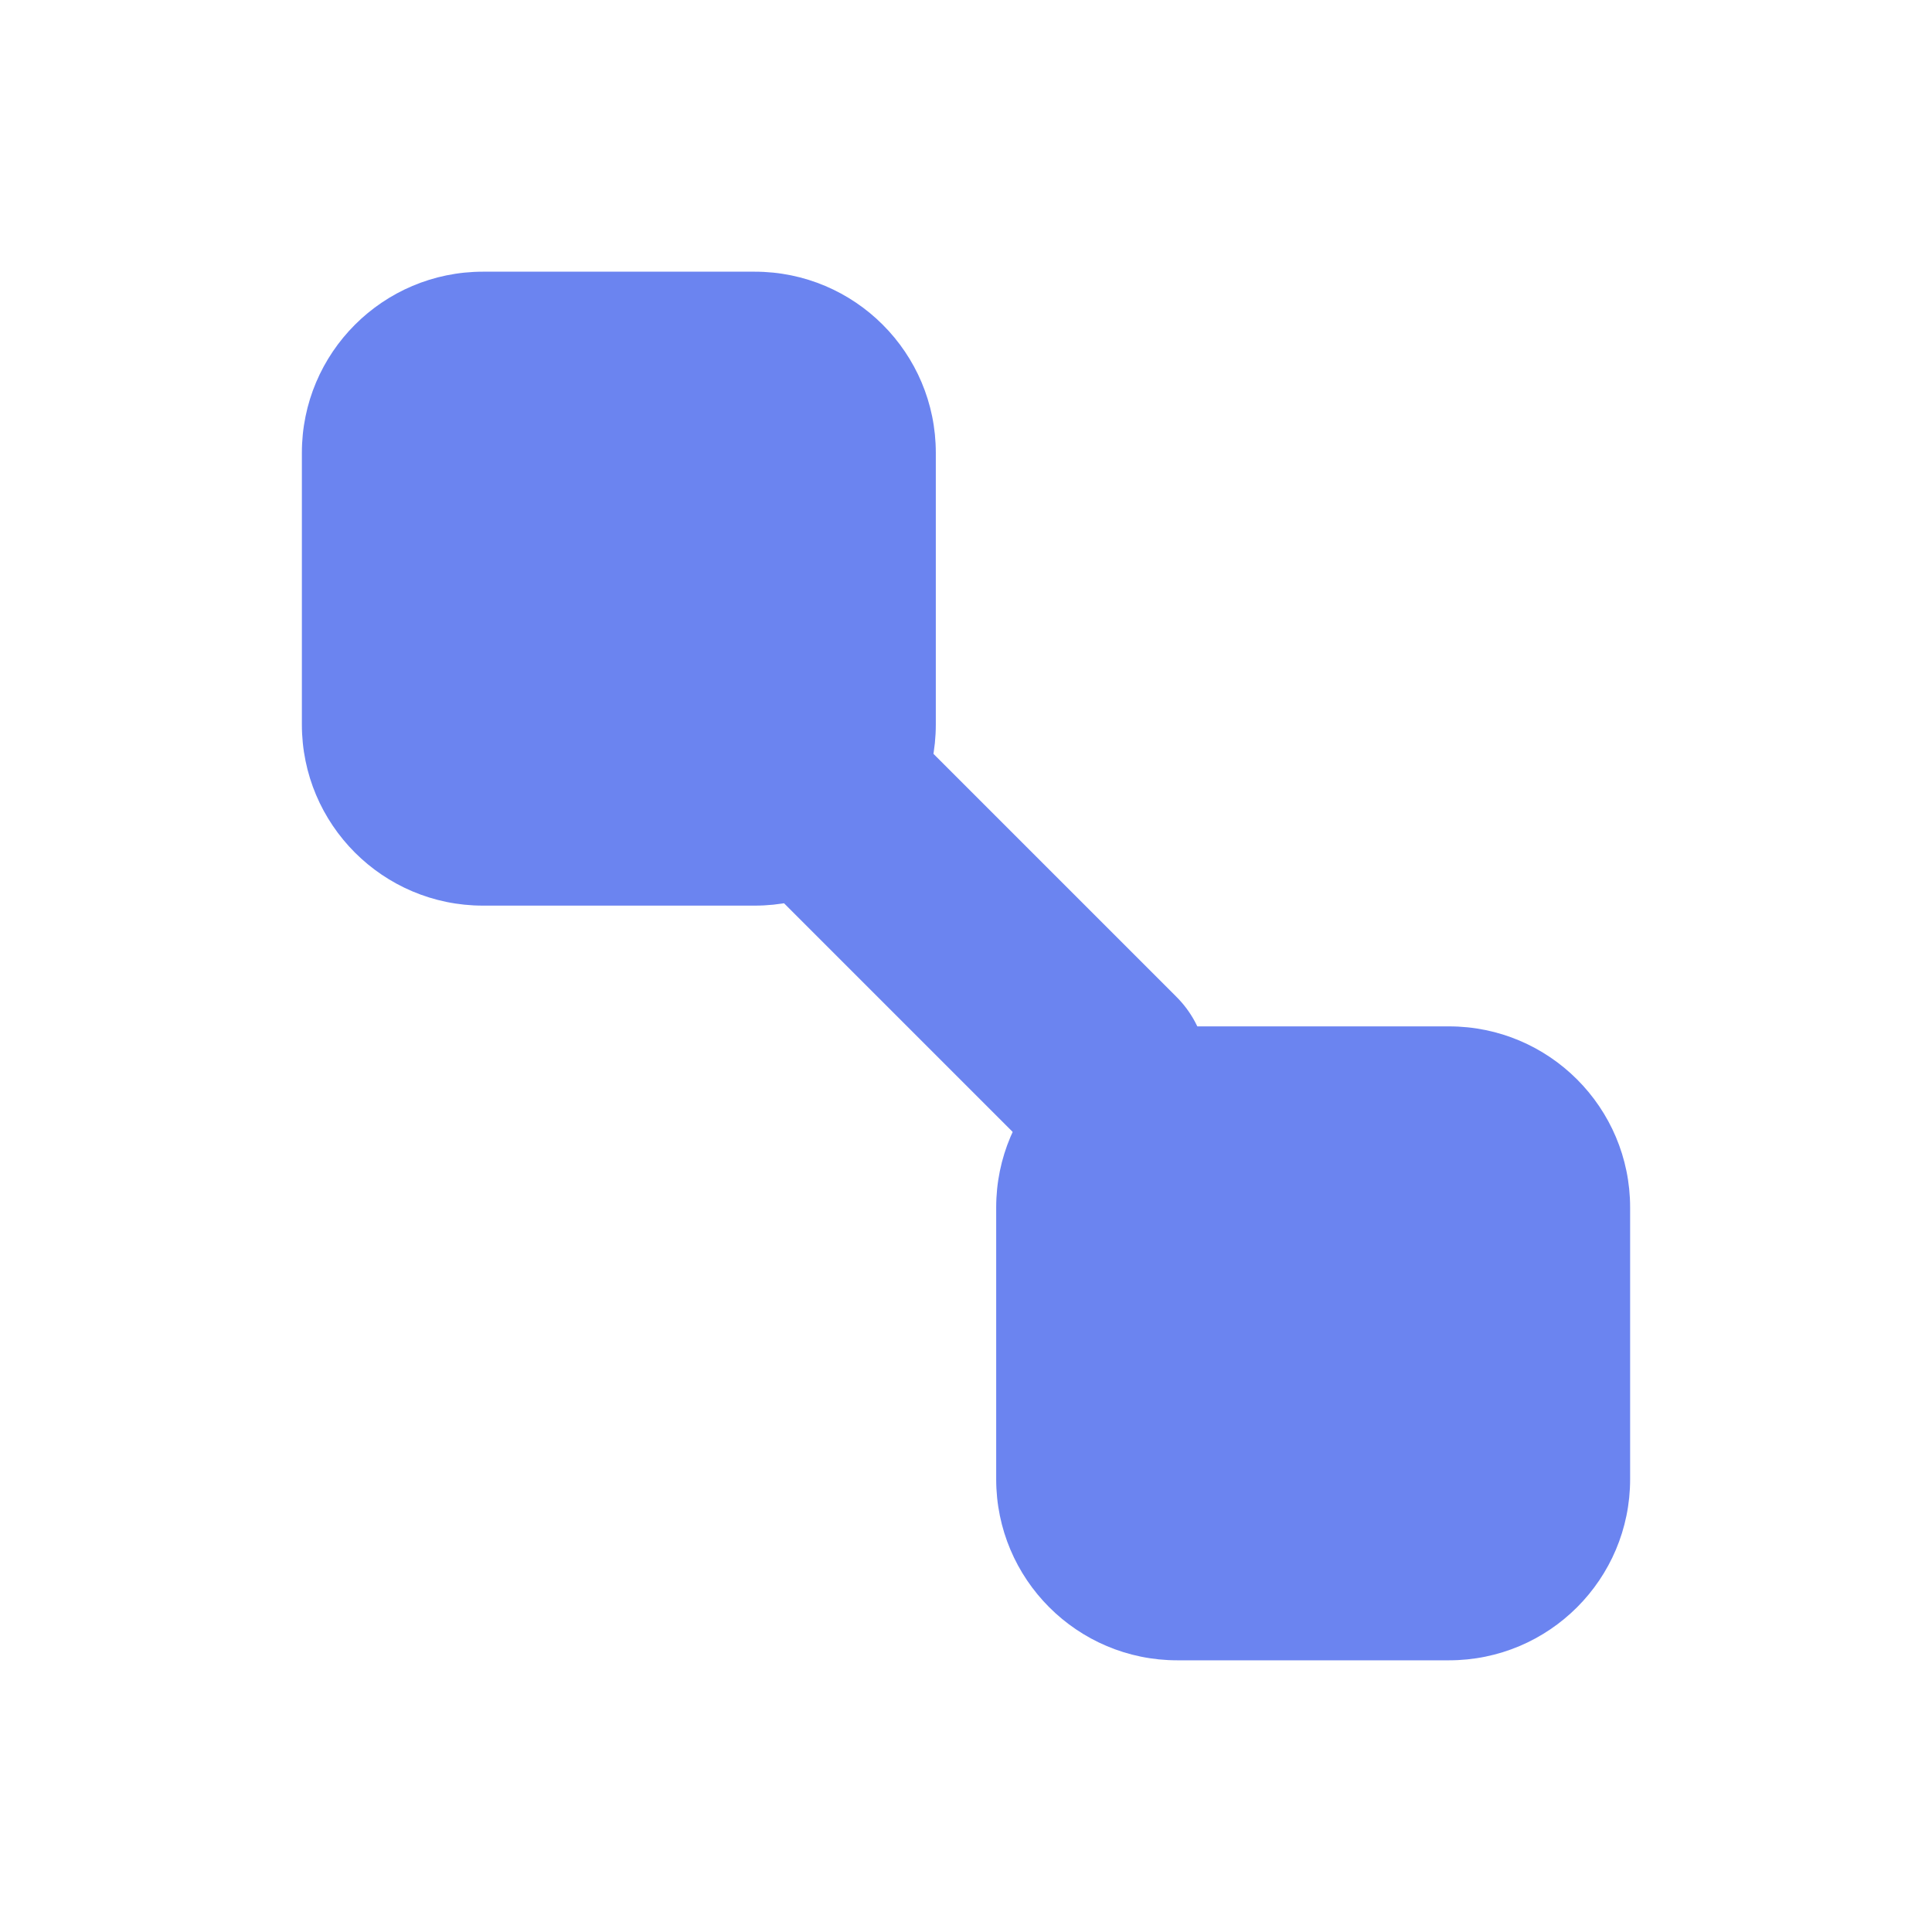
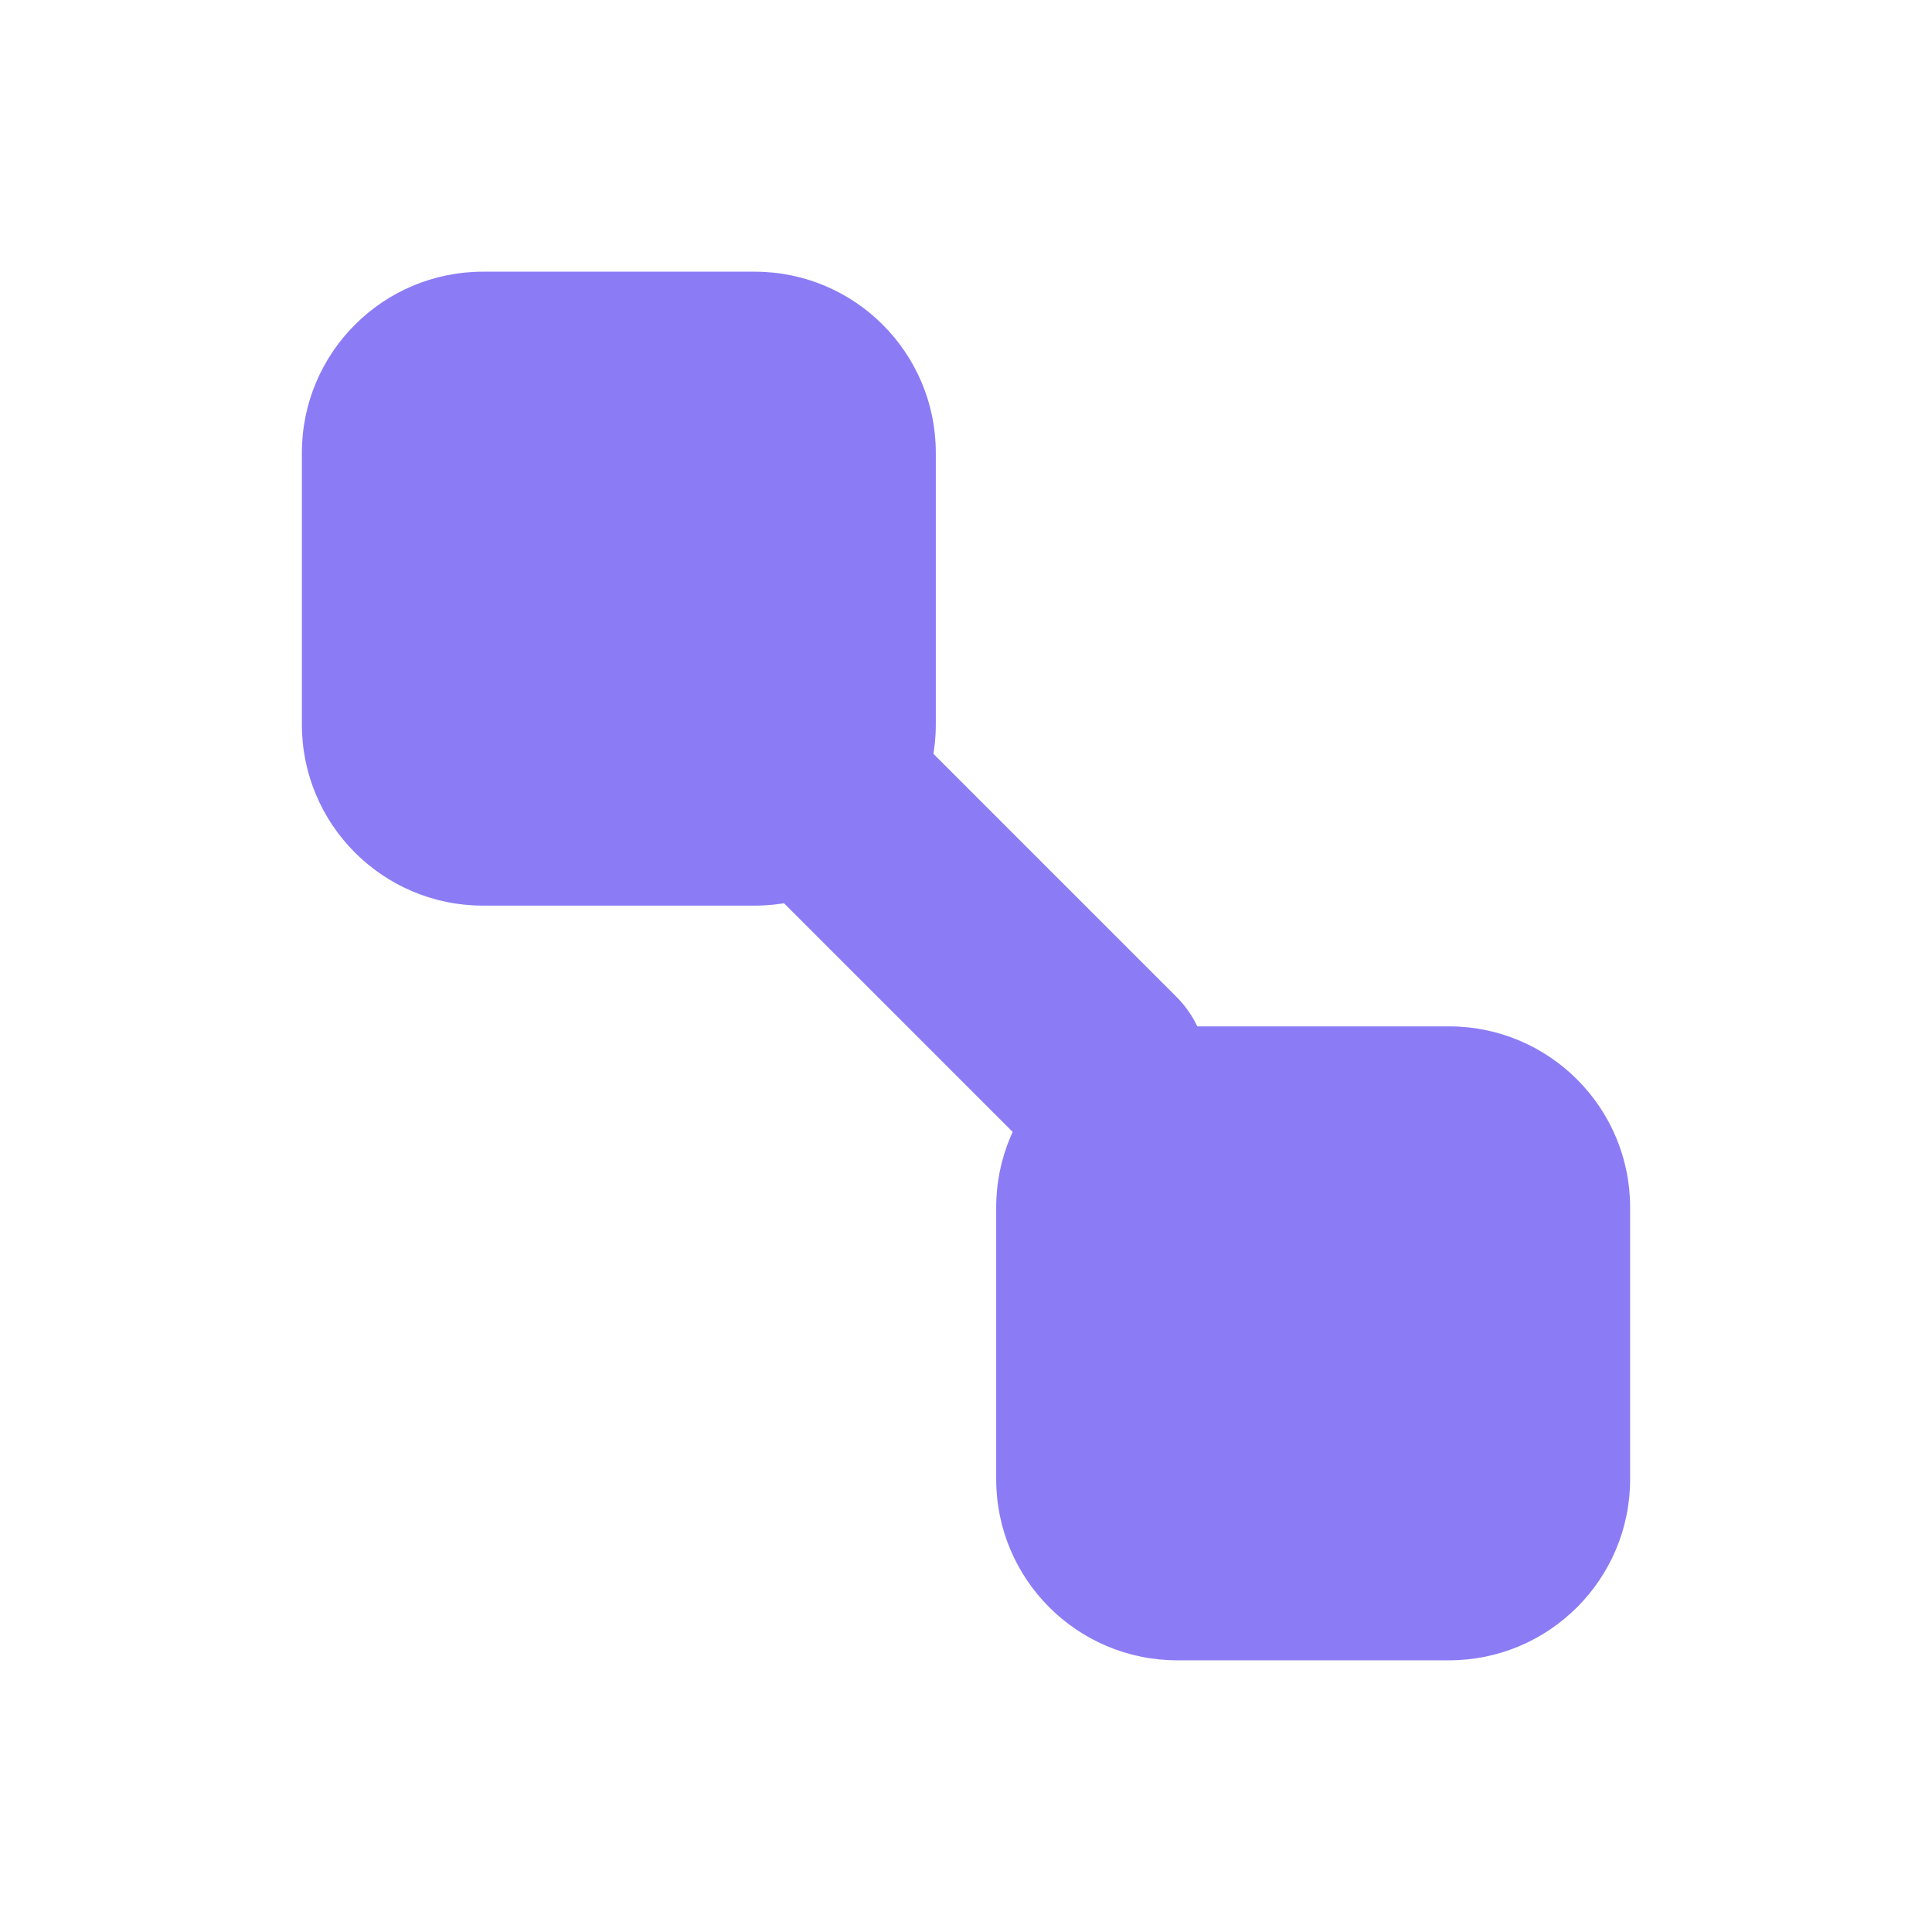
<svg xmlns="http://www.w3.org/2000/svg" width="256" height="256" viewBox="0 0 256 256" fill="none">
-   <rect x="40" y="36" width="84" height="84" rx="24" fill="#6b84f0" />
-   <rect x="132" y="136" width="84" height="84" rx="24" fill="#6b84f0" />
-   <path d="M110 106 L146 142" stroke="#6b84f0" stroke-width="28" stroke-linecap="round" />
+   <rect x="40" y="36" width="84" height="84" rx="24" fill="#8b7cf6" />
+   <rect x="132" y="136" width="84" height="84" rx="24" fill="#8b7cf6" />
+   <path d="M110 106 L146 142" stroke="#8b7cf6" stroke-width="28" stroke-linecap="round" />
</svg>
